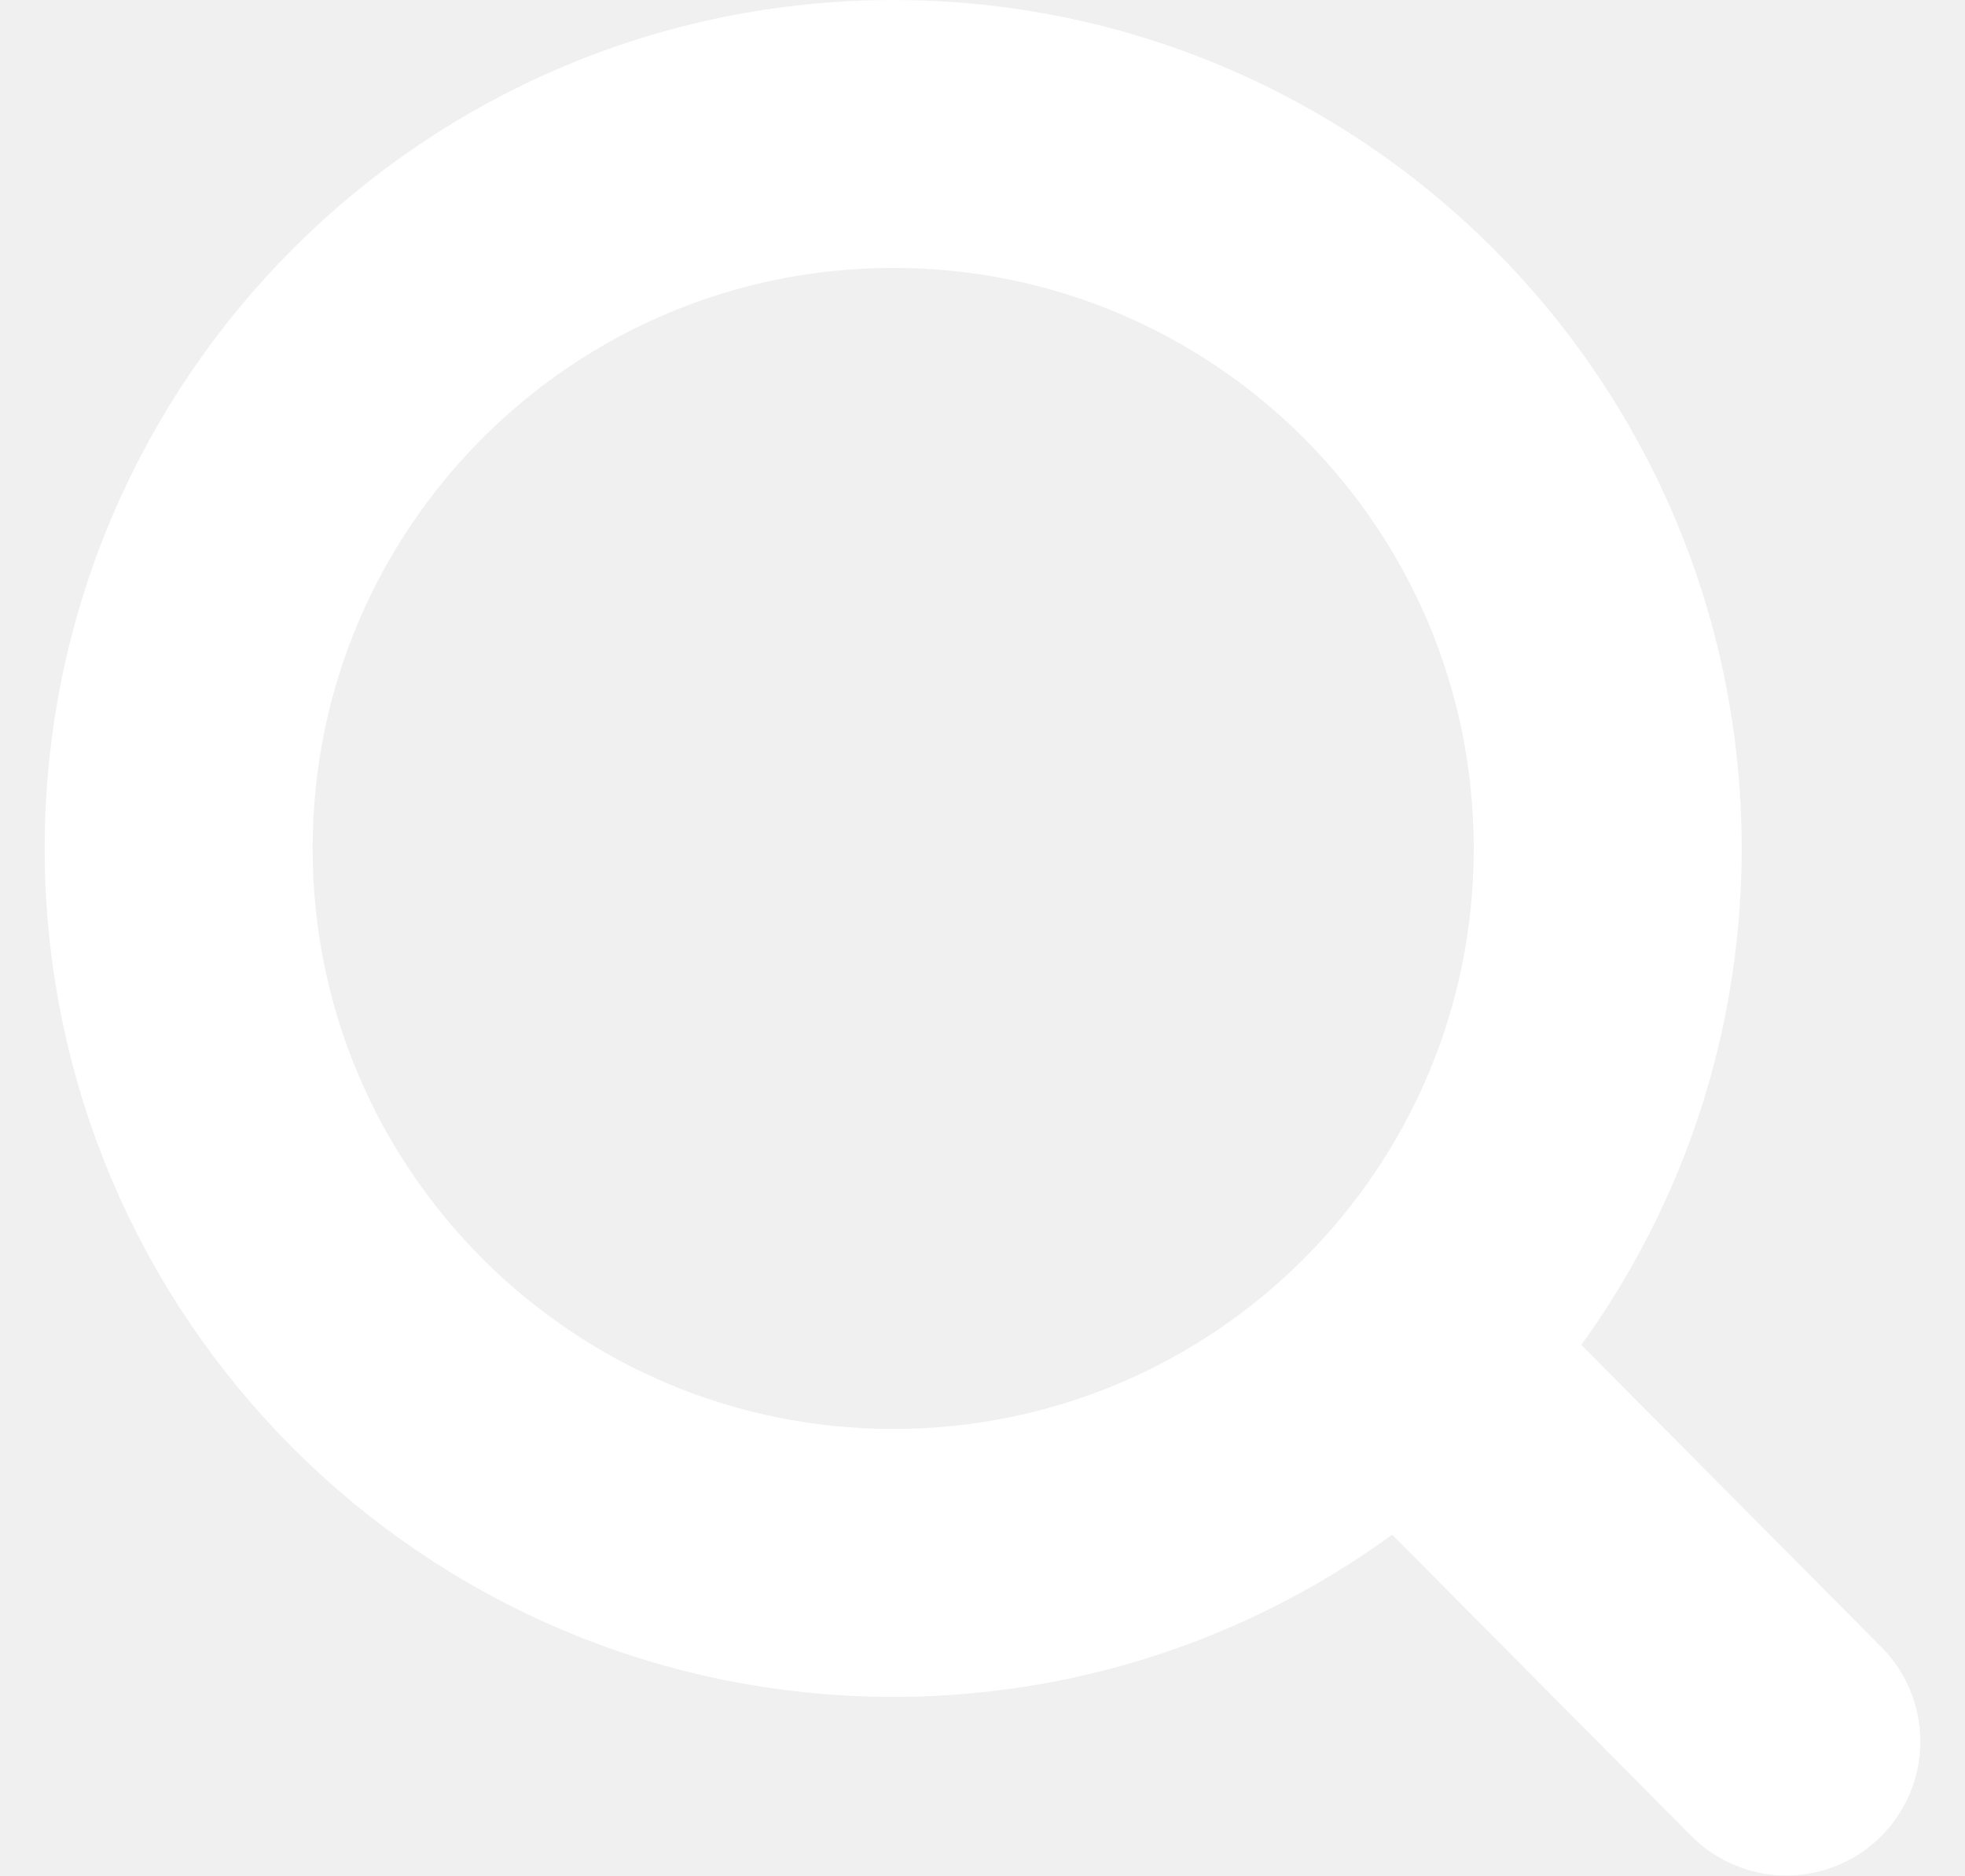
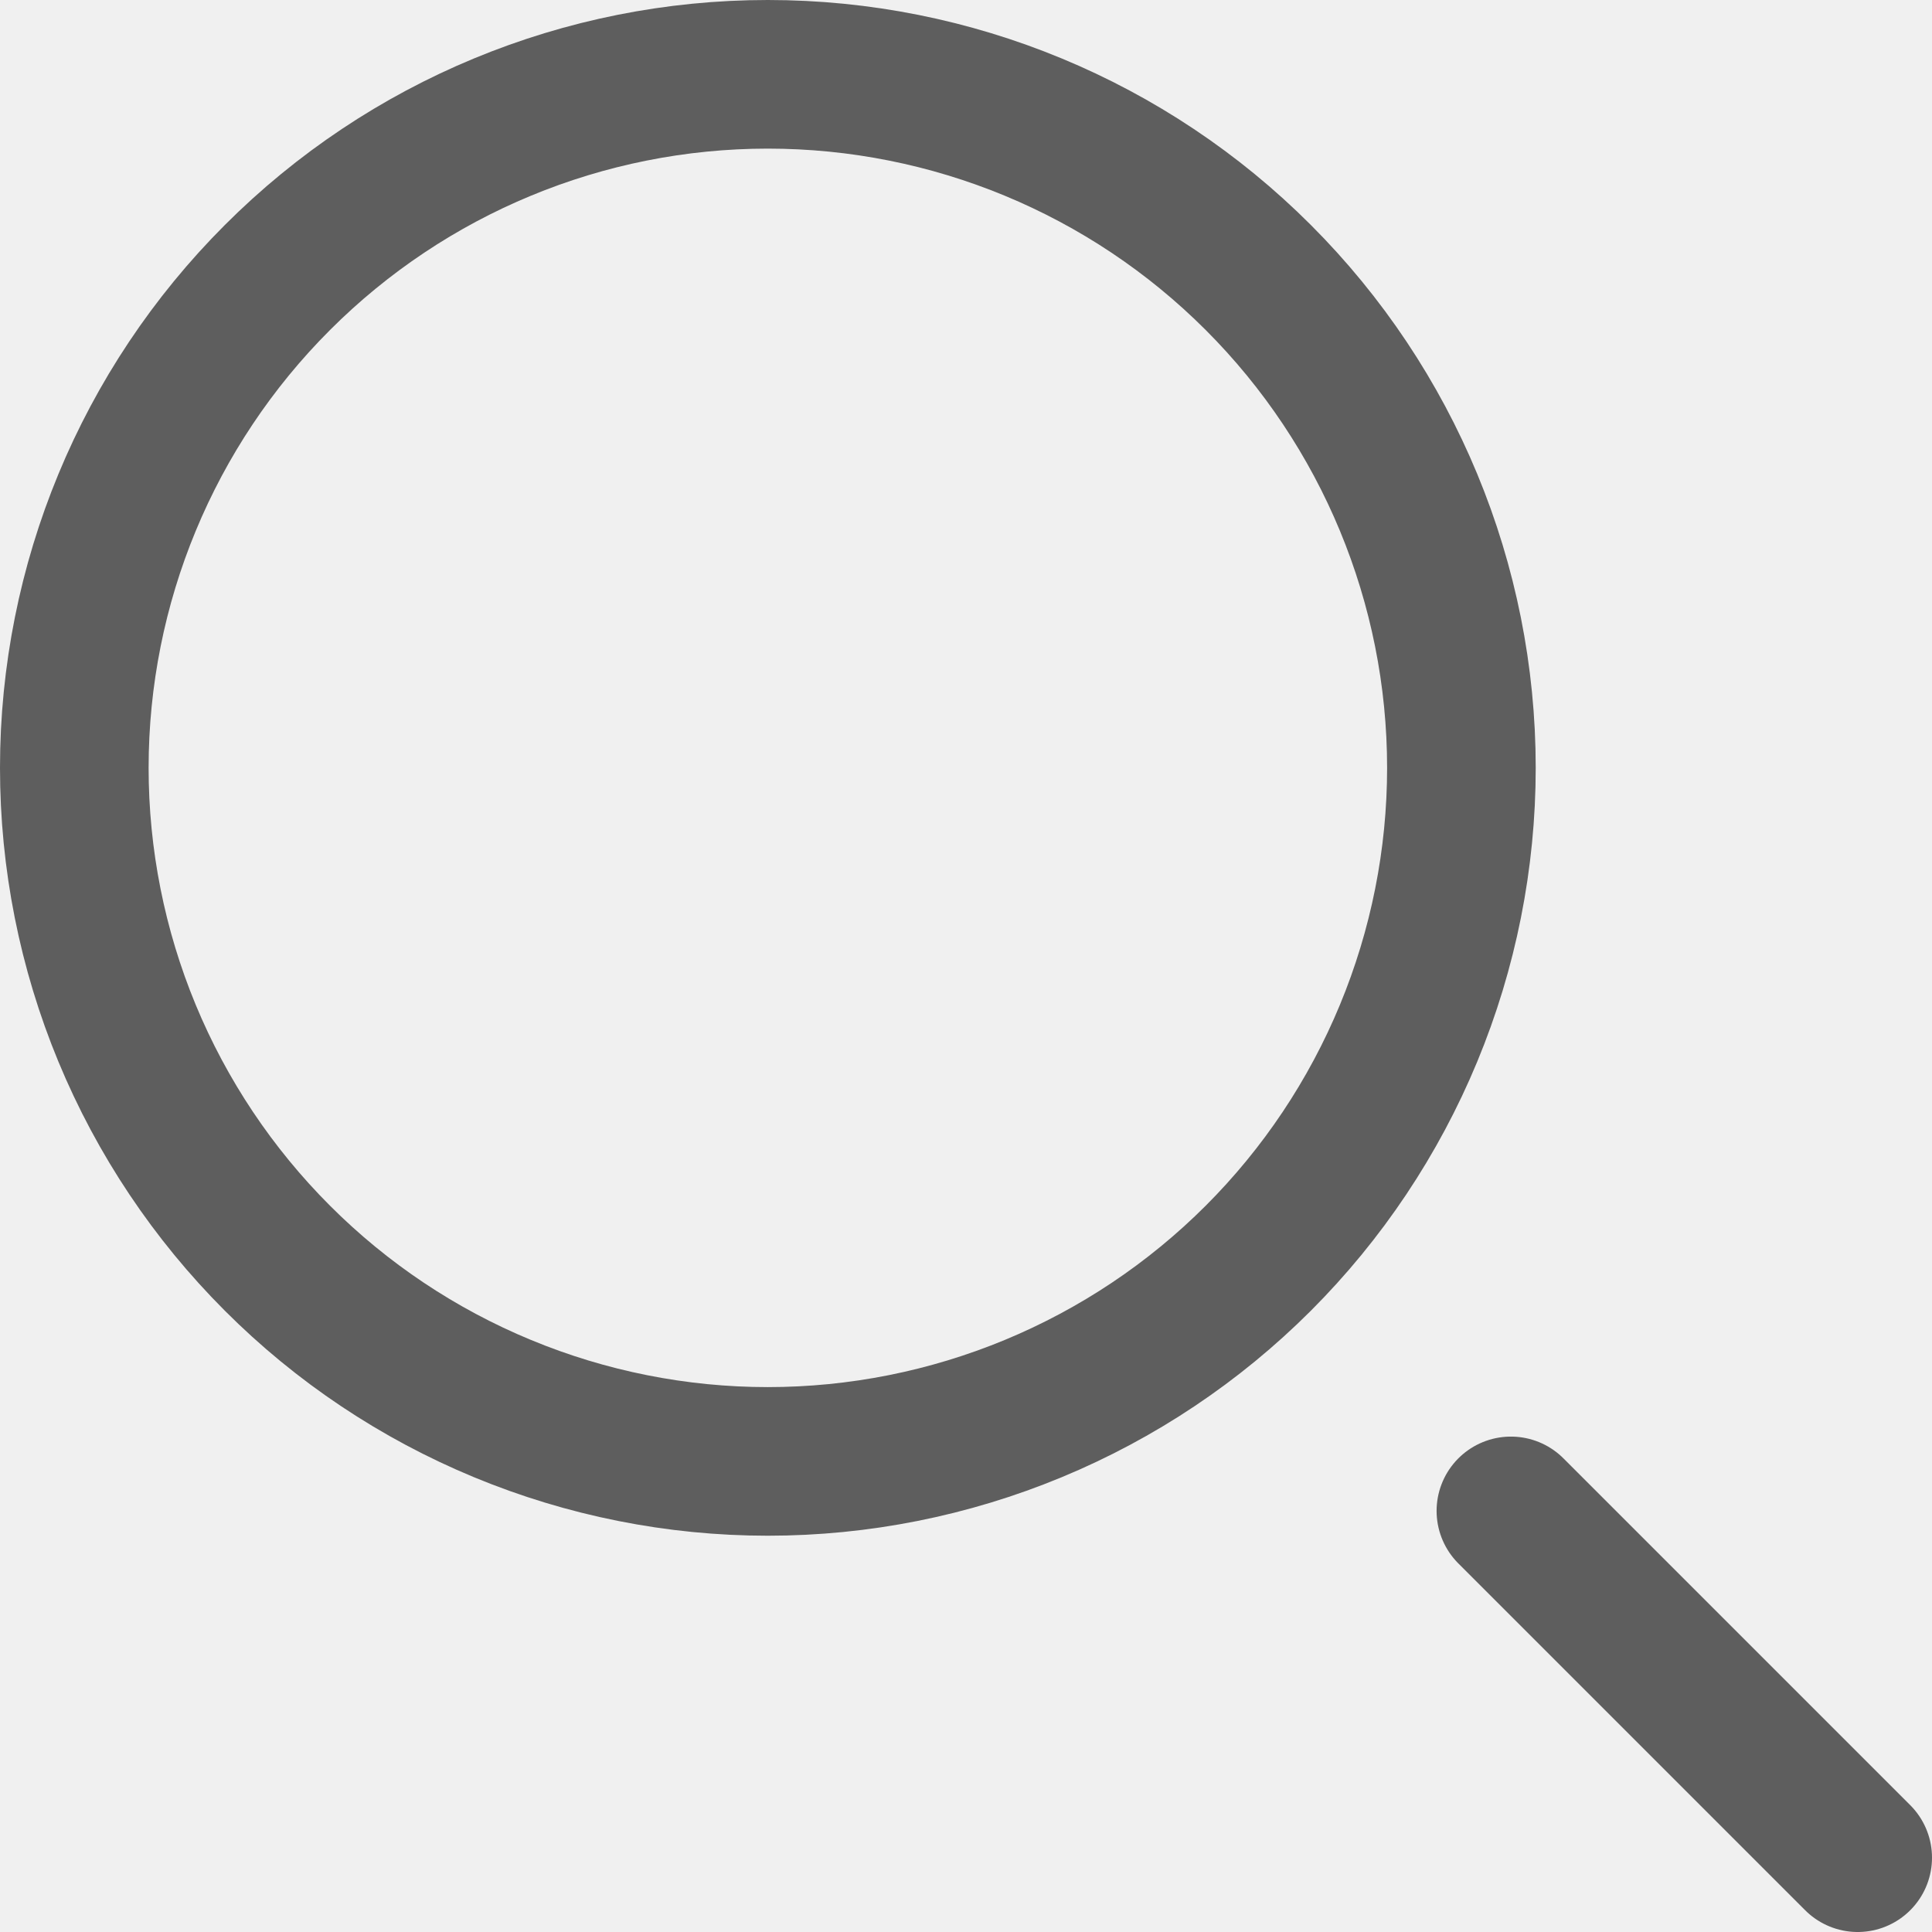
- <svg xmlns="http://www.w3.org/2000/svg" width="22" height="21" viewBox="0 0 22 21" fill="none">
-   <path d="M15.672 15.141L20 19.5M18 9.5C18 13.918 14.418 17.5 10 17.5C5.582 17.5 2 13.918 2 9.5C2 5.082 5.582 1.5 10 1.5C14.418 1.5 18 5.082 18 9.5Z" stroke="white" stroke-width="3" stroke-linecap="round" stroke-linejoin="round" />
+ <svg xmlns="http://www.w3.org/2000/svg" width="26" height="26" viewBox="0 0 26 26" fill="none">
+   <path d="M25 25L20.333 20.333M19.667 10.333C19.667 11.559 19.425 12.773 18.956 13.905C18.487 15.037 17.8 16.066 16.933 16.933C16.066 17.8 15.037 18.487 13.905 18.956C12.773 19.425 11.559 19.667 10.333 19.667C9.108 19.667 7.894 19.425 6.762 18.956C5.629 18.487 4.6 17.8 3.734 16.933C2.867 16.066 2.179 15.037 1.71 13.905C1.241 12.773 1 11.559 1 10.333C1 7.858 1.983 5.484 3.734 3.734C5.484 1.983 7.858 1 10.333 1C12.809 1 15.183 1.983 16.933 3.734C18.683 5.484 19.667 7.858 19.667 10.333Z" stroke="#5E5E5E" stroke-width="2" stroke-linecap="round" />
</svg>
